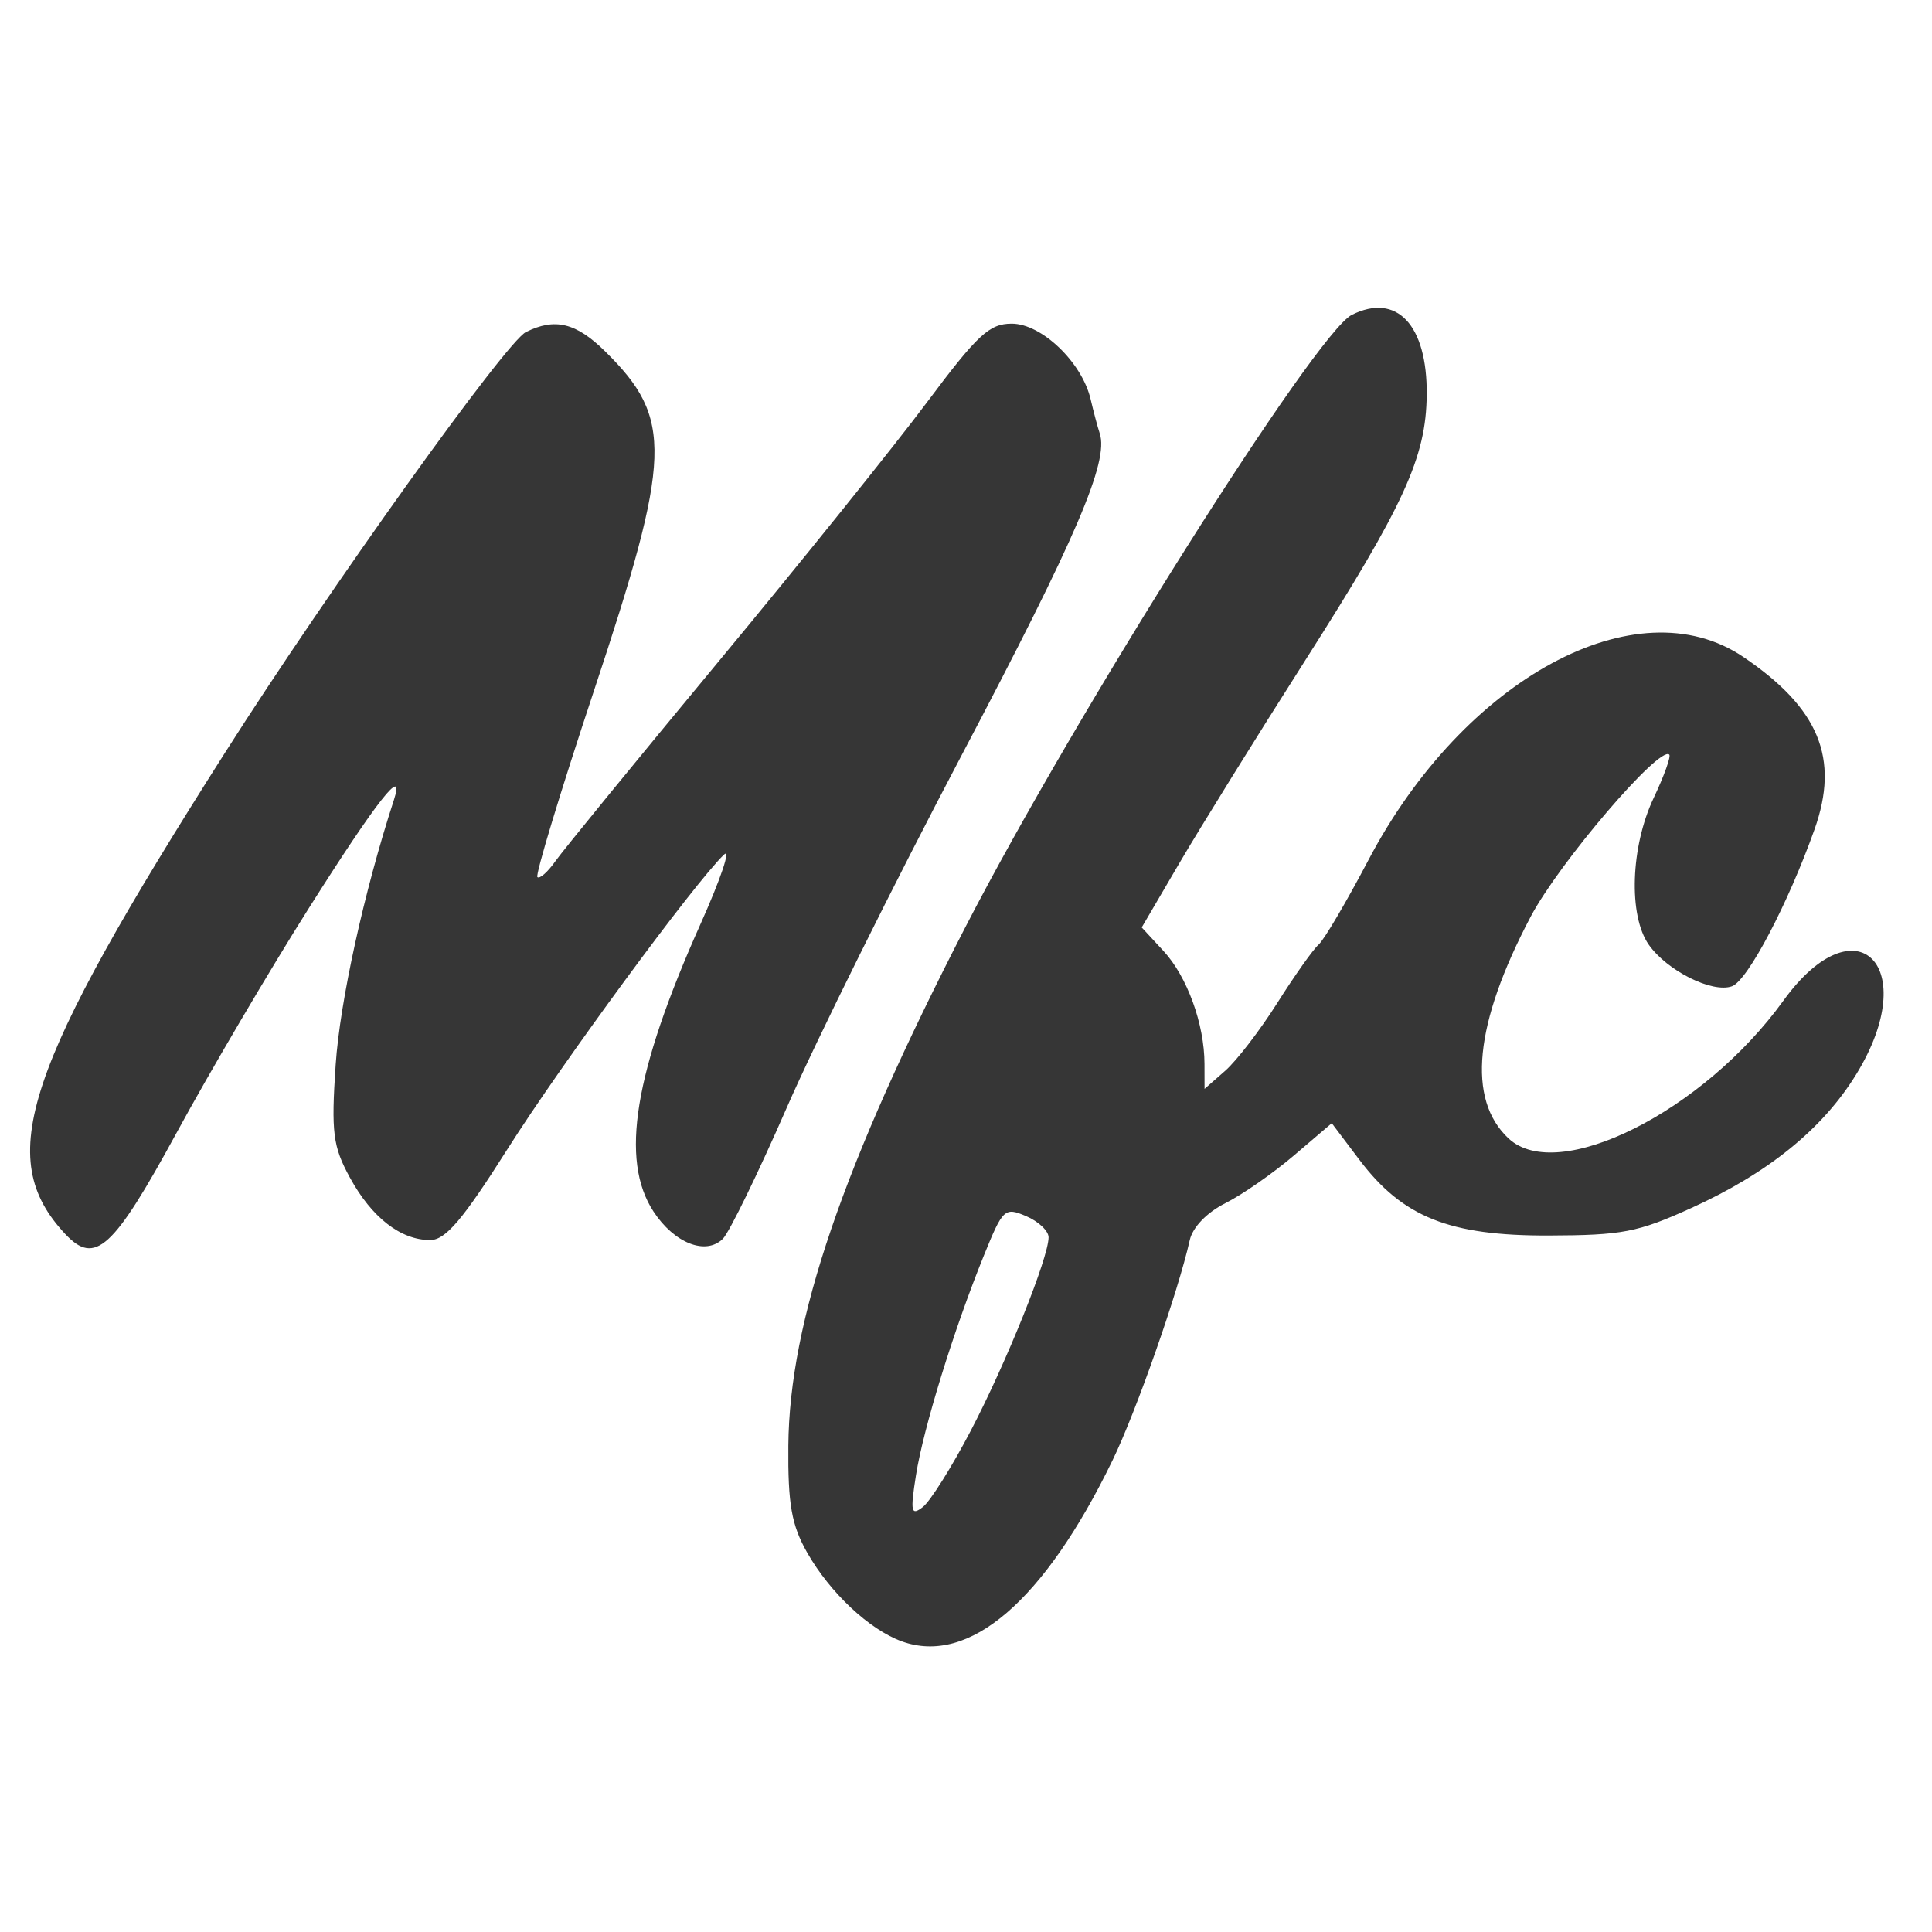
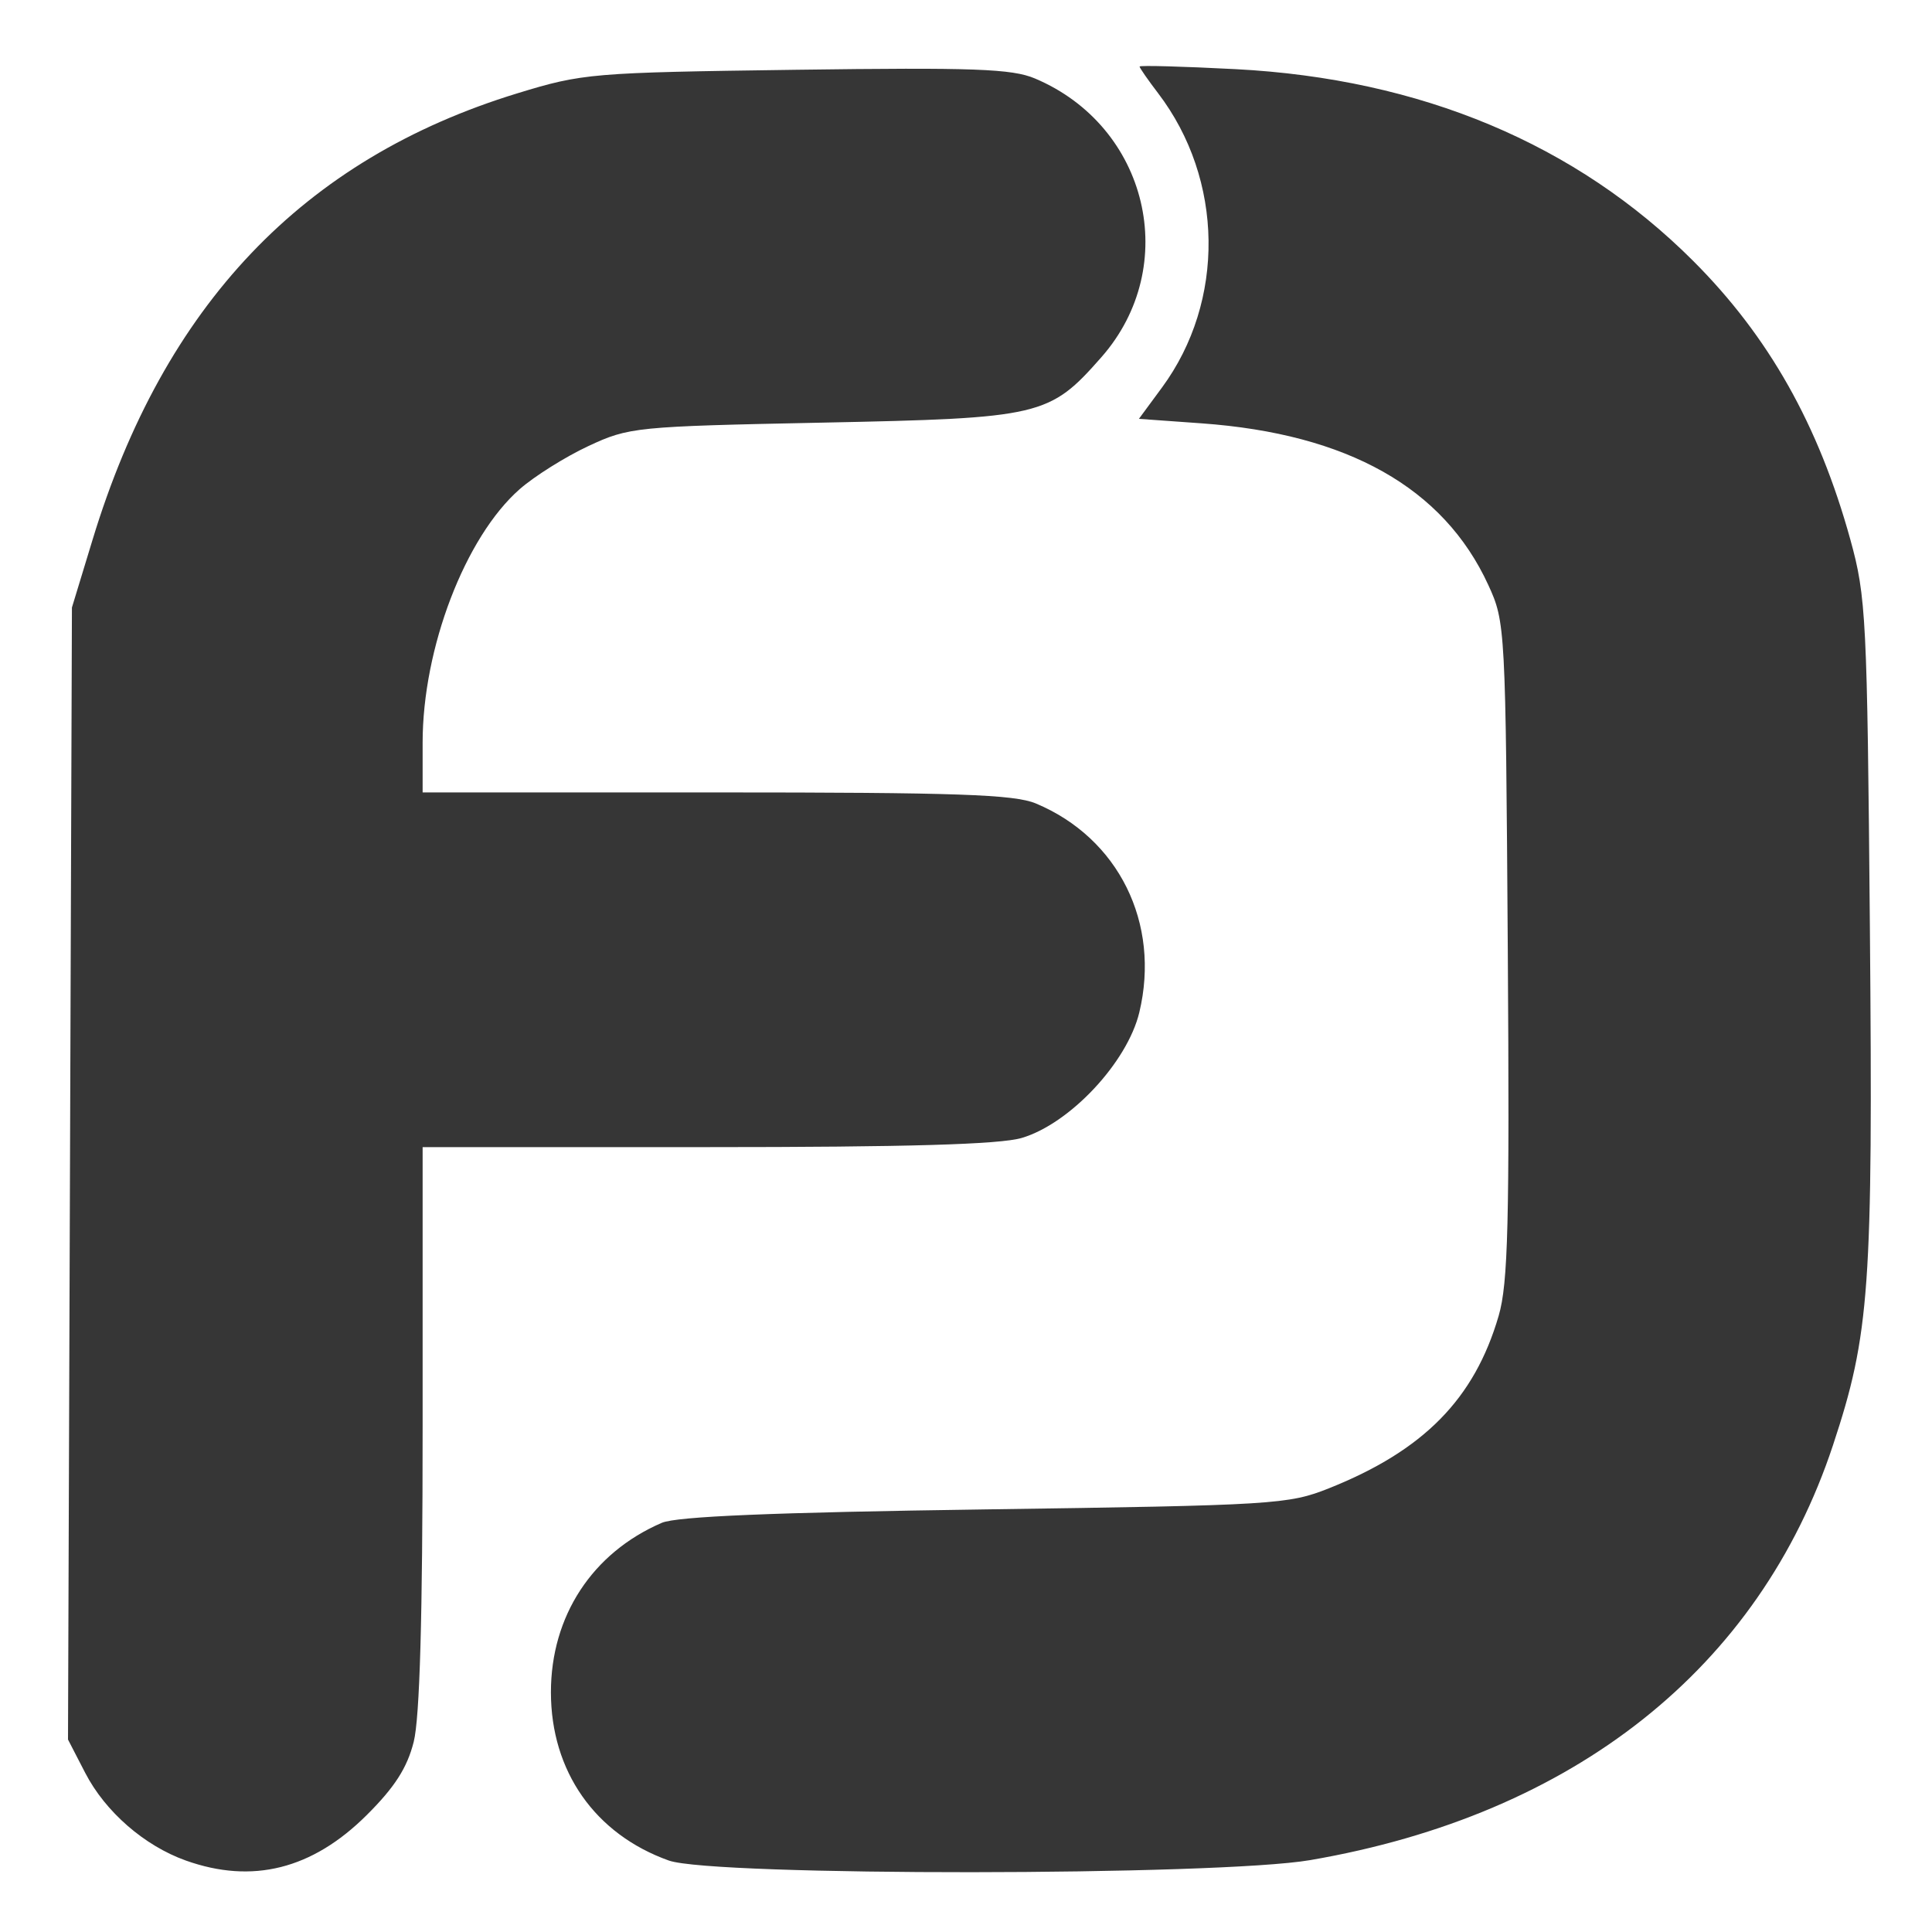
- <svg xmlns="http://www.w3.org/2000/svg" version="1.1" id="svg4496" width="341.333" height="341.333" viewBox="0 0 341.333 341.333">
-   <defs id="defs4500" />
-   <path style="fill:#363636;stroke-width:1.566;fill-opacity:1" d="m 159.32,289.982 c -5.733,-2.075 -12.683,-8.592 -16.708,-15.668 -2.768,-4.865 -3.422,-8.575 -3.333,-18.914 0.189,-21.992 9.616,-49.602 31.274,-91.594 19.467,-37.744 61.915,-104.999 68.275,-108.177 7.952,-3.973 13.354,1.783 13.236,14.101 -0.107,11.072 -3.931,19.417 -21.641,47.22 -8.481,13.315 -18.411,29.316 -22.067,35.558 l -6.646,11.348 3.854,4.164 c 4.177,4.513 7.223,12.901 7.238,19.932 l 0.01,4.425 3.655,-3.205 c 2.01,-1.763 6.153,-7.158 9.206,-11.99 3.053,-4.832 6.335,-9.466 7.293,-10.298 0.958,-0.832 4.915,-7.548 8.794,-14.923 16.872,-32.085 47.402,-48.634 66.233,-35.9 13.394,9.057 17.052,17.923 12.58,30.49 -4.683,13.161 -11.815,26.708 -14.583,27.699 -3.481,1.247 -11.47,-2.749 -14.702,-7.354 -3.616,-5.152 -3.204,-17.318 0.878,-25.932 1.845,-3.894 3.08,-7.335 2.745,-7.648 -1.734,-1.618 -19.467,19.128 -24.484,28.644 -9.969,18.909 -11.3,32.27 -3.903,39.174 8.716,8.136 34.386,-4.73 48.544,-24.33 12.907,-17.868 24.61,-6.092 12.895,12.975 -5.953,9.689 -15.607,17.509 -29.239,23.684 -9.392,4.255 -12.12,4.778 -25.125,4.82 -17.536,0.056 -25.774,-3.24 -33.428,-13.376 l -4.884,-6.468 -6.679,5.699 c -3.674,3.135 -9.127,6.929 -12.118,8.432 -3.264,1.64 -5.778,4.246 -6.288,6.516 -2.06,9.174 -9.465,30.293 -13.638,38.896 -12.074,24.888 -25.358,36.302 -37.243,32 z m 12.199,-37.232 c 6.293,-12.047 13.737,-30.552 13.737,-34.149 0,-1.13 -1.784,-2.814 -3.964,-3.741 -3.8,-1.616 -4.109,-1.328 -7.463,6.944 -5.31,13.096 -10.676,30.456 -11.998,38.814 -1.029,6.506 -0.871,7.244 1.211,5.631 1.317,-1.021 5.132,-7.095 8.477,-13.498 z M 11.525,218.018 C -1.056,204.566 4.109,189.03 39.845,132.839 58.08,104.167 89.365,60.443 92.915,58.669 c 5.132,-2.564 8.87,-1.649 14.021,3.432 12.018,11.852 11.795,18.397 -2.047,60.075 -5.866,17.661 -10.341,32.413 -9.945,32.782 0.396,0.369 1.816,-0.882 3.156,-2.78 1.341,-1.898 14.295,-17.751 28.787,-35.227 14.492,-17.476 31.055,-38.074 36.806,-45.771 9.017,-12.069 11.09,-13.996 15.055,-13.996 5.28,0 12.413,6.836 13.937,13.356 0.52,2.224 1.243,4.935 1.606,6.024 1.648,4.94 -4.096,18.34 -24.293,56.667 -11.946,22.67 -25.883,50.75 -30.97,62.401 -5.087,11.651 -10.181,22.105 -11.319,23.23 -3.013,2.981 -8.597,0.781 -12.262,-4.83 -5.948,-9.105 -3.418,-24.562 8.312,-50.772 3.577,-7.994 5.442,-13.514 4.144,-12.265 -5.263,5.061 -28.726,36.975 -38.25,52.025 -7.909,12.499 -10.94,16.064 -13.655,16.064 -5.209,0 -10.323,-3.979 -14.176,-11.028 -3.012,-5.511 -3.323,-7.978 -2.518,-19.949 0.753,-11.186 5.021,-30.594 10.285,-46.76 2.076,-6.376 -2.977,0.049 -15.022,19.1 -6.973,11.029 -17.497,28.904 -23.387,39.722 -11.194,20.561 -14.397,23.469 -19.656,17.846 z" id="path5087" />
+ <svg xmlns="http://www.w3.org/2000/svg" version="1.1" id="svg4485" width="256" height="256" viewBox="0 0 256 256">
+   <defs id="defs4489" />
+   <path style="fill:#363636;fill-opacity:1" d="M 24.627,246.532 C 19.129,244.572 13.951,240.063 11.295,234.922 L 9.011,230.5 l 0.26,-75 0.26,-75 2.74,-9 C 21.728,40.432 40.164,21.058 68.537,12.37 77.226,9.71 78.356,9.614 105.5,9.246 c 23.498,-0.319 28.584,-0.134 31.629,1.15 15.009,6.328 19.43,24.871 8.806,36.94 -6.879,7.815 -7.988,8.075 -36.936,8.665 -24.812,0.505 -25.65,0.589 -31.046,3.11 -3.05,1.425 -7.141,3.992 -9.092,5.705 C 61.639,71.158 56,85.879 56,98.394 V 105 h 38.878 c 31.859,0 39.51,0.264 42.379,1.463 10.955,4.577 16.543,15.863 13.708,27.684 -1.589,6.624 -9.202,14.752 -15.581,16.637 C 132.472,151.644 120.259,152 93.634,152 H 56 v 37.057 c 0,25.17 -0.379,38.561 -1.181,41.746 -0.869,3.449 -2.521,6.02 -6.25,9.727 -7.202,7.157 -15.127,9.144 -23.942,6.002 z m 64,0 C 78.847,243.045 73,234.701 73,224.228 c 0,-10.092 5.482,-18.471 14.682,-22.442 1.977,-0.853 14.76,-1.385 42.818,-1.782 38.375,-0.543 40.228,-0.657 45.605,-2.803 12.543,-5.005 19.266,-11.839 22.475,-22.846 1.253,-4.297 1.452,-12.288 1.21,-48.5 C 199.504,83.037 199.471,82.438 197.201,77.5 191.285,64.636 178.587,57.482 159.205,56.094 L 150.911,55.5 l 3.05,-4.14 c 8.428,-11.44 8.217,-27.572 -0.511,-39.015 -1.347,-1.766 -2.45,-3.354 -2.45,-3.528 -2.6e-4,-0.174 5.737,-0.018 12.75,0.348 24.516,1.278 45.112,9.914 60.614,25.416 10.007,10.007 16.618,21.731 20.817,36.919 2.093,7.571 2.232,10.332 2.589,51.5 0.414,47.721 -0.019,53.785 -4.891,68.5 -9.775,29.524 -34.258,48.957 -69.259,54.973 -12.243,2.104 -79.123,2.15 -84.992,0.058 z" id="path4495" />
</svg>
